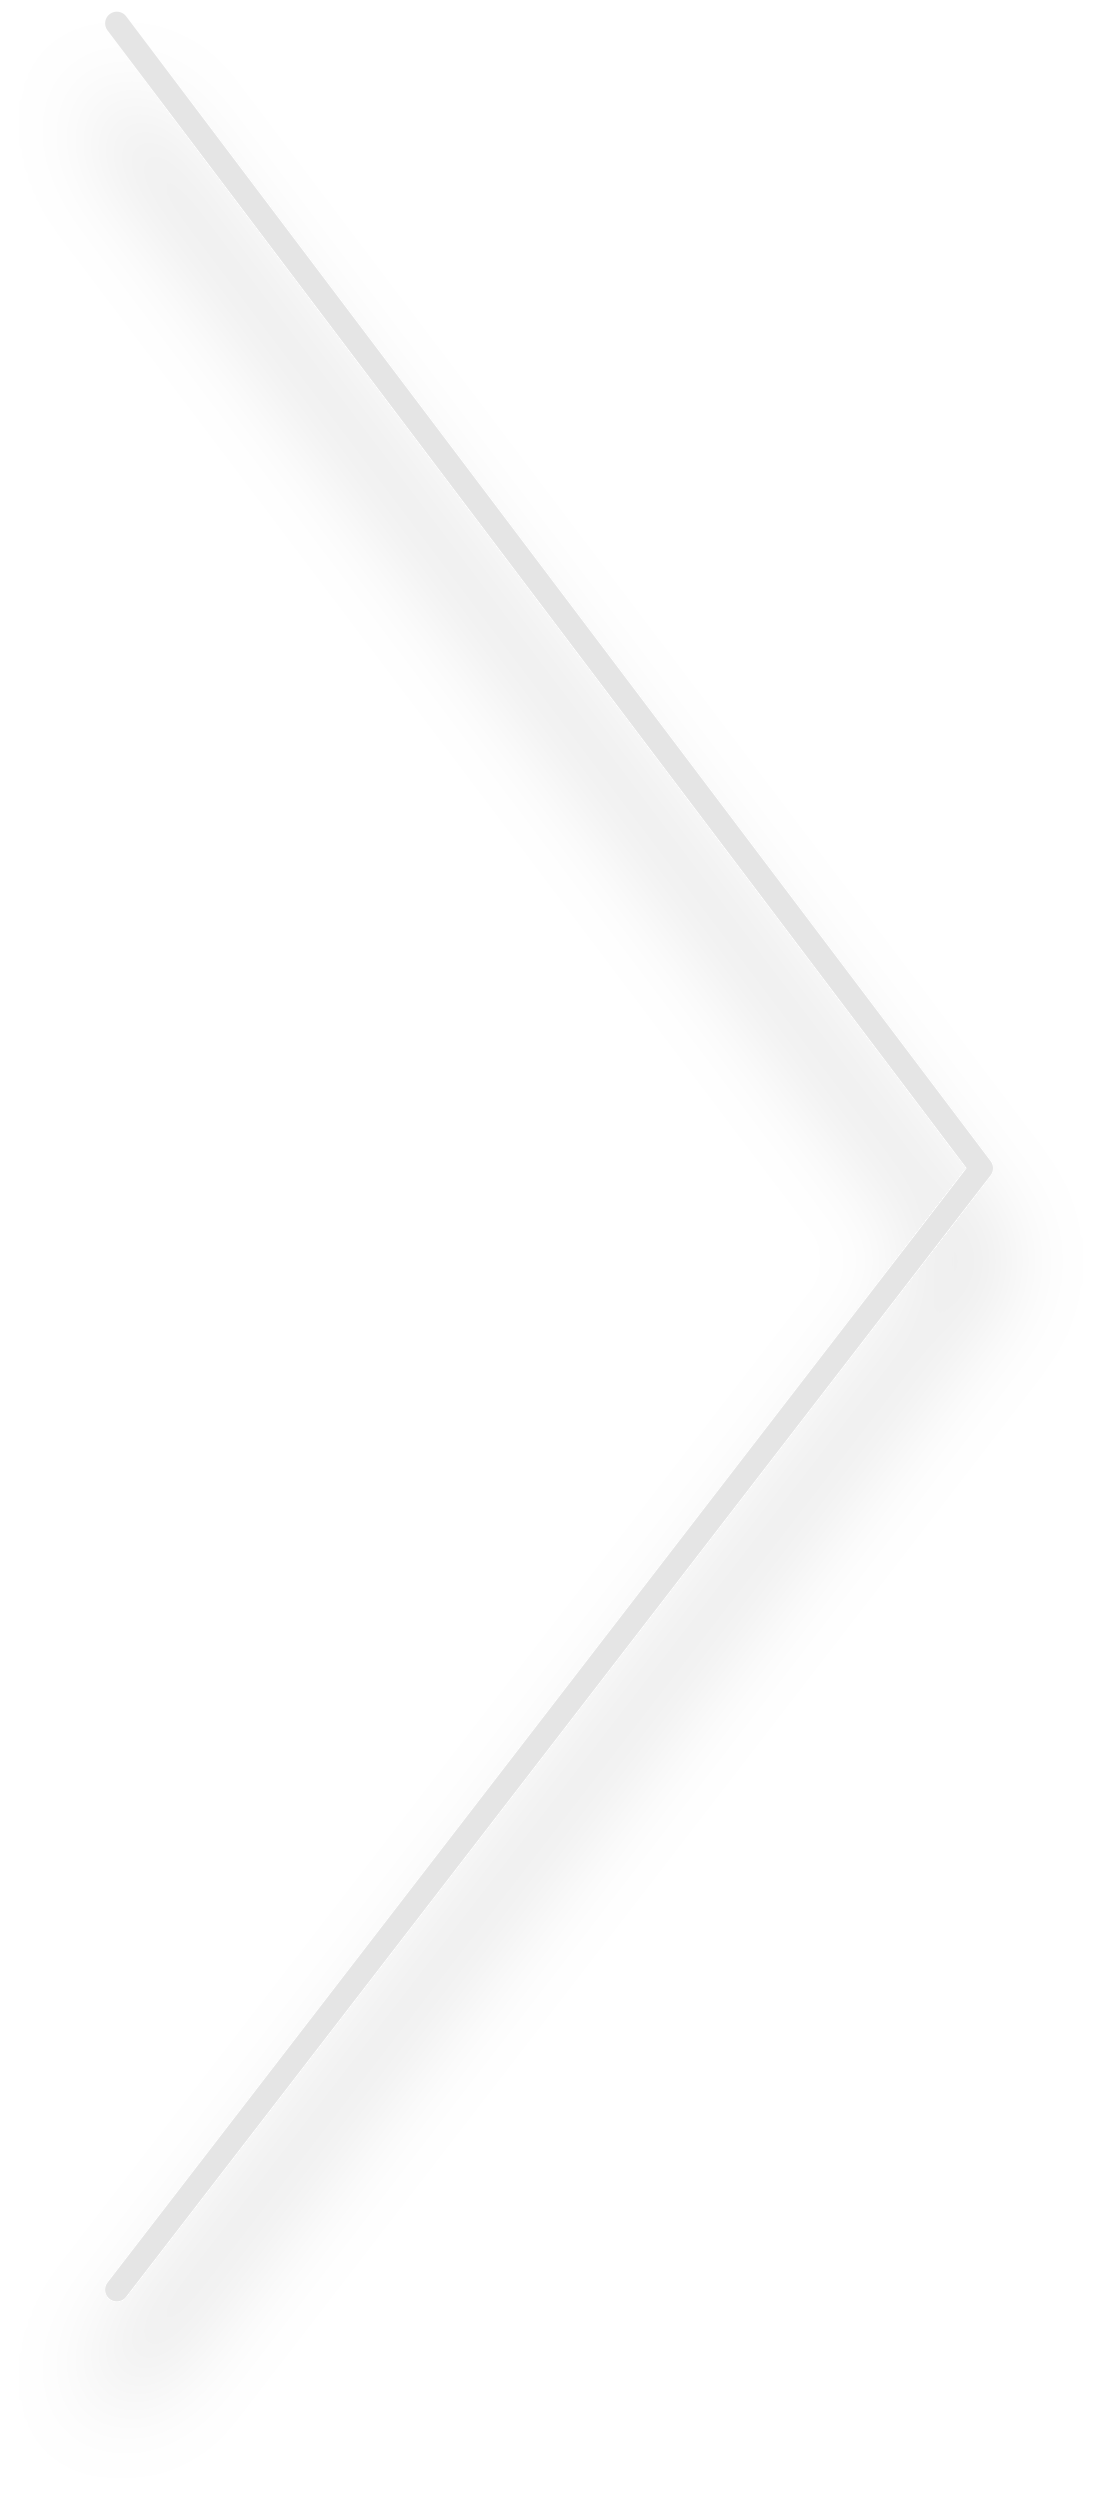
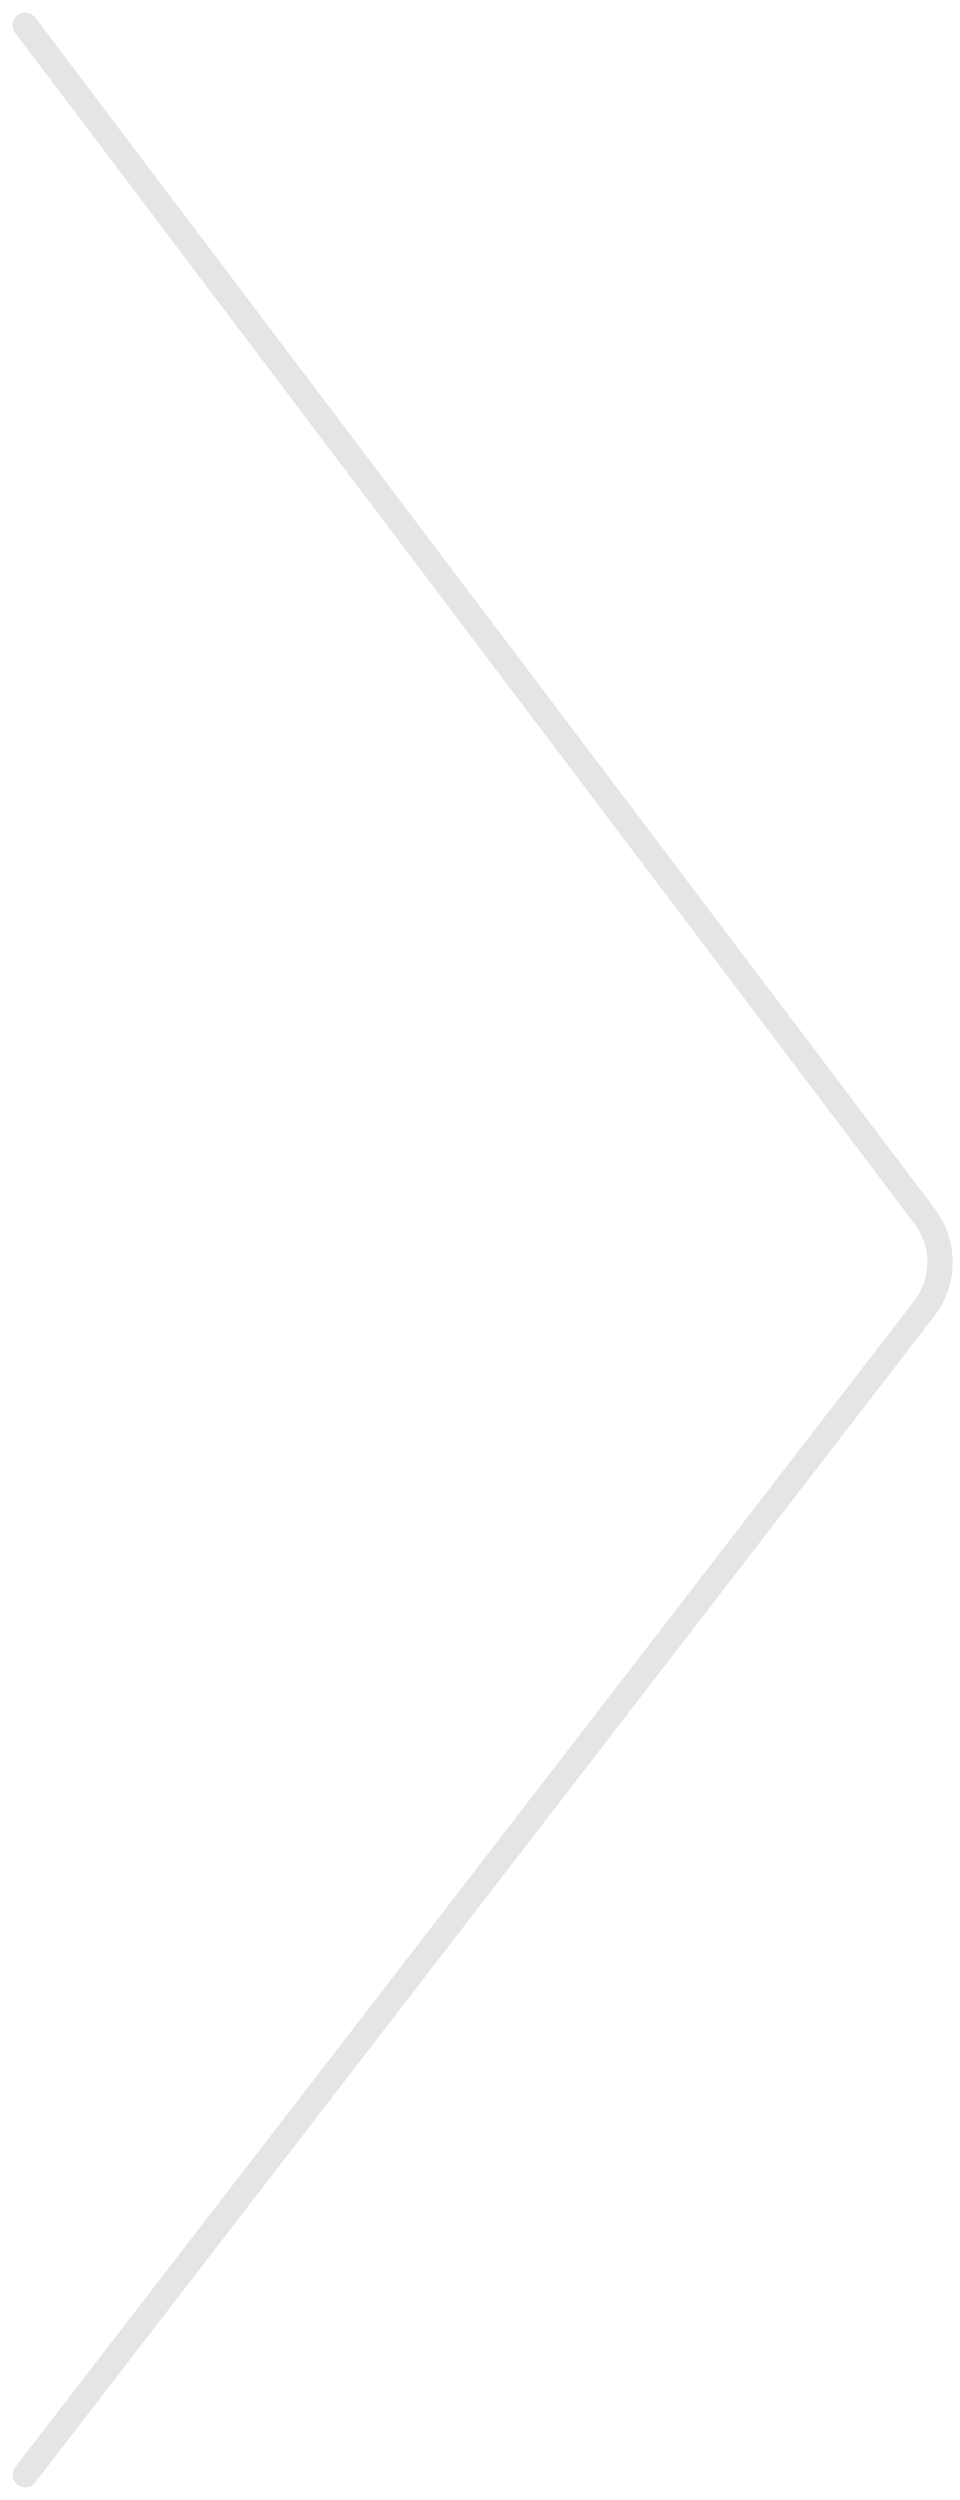
- <svg xmlns="http://www.w3.org/2000/svg" width="47" height="107" viewBox="0 0 47 107" fill="none">
-   <g filter="url(#filter0_d_28_99)">
-     <path d="M5 1C19.449 20.136 27.551 30.864 42 50M42 50C42 50 19.449 79.255 5 98L23.5 74C30.725 64.627 42 50 42 50Z" stroke="#E5E5E5" stroke-linecap="round" stroke-linejoin="round" />
-   </g>
-   <defs>
-     <filter id="filter0_d_28_99" x="0.5" y="0.5" width="46" height="106" filterUnits="userSpaceOnUse" color-interpolation-filters="sRGB">
-       <feFlood flood-opacity="0" result="BackgroundImageFix" />
-       <feColorMatrix in="SourceAlpha" type="matrix" values="0 0 0 0 0 0 0 0 0 0 0 0 0 0 0 0 0 0 127 0" result="hardAlpha" />
-       <feOffset dy="4" />
-       <feGaussianBlur stdDeviation="2" />
-       <feComposite in2="hardAlpha" operator="out" />
-       <feColorMatrix type="matrix" values="0 0 0 0 0 0 0 0 0 0 0 0 0 0 0 0 0 0 0.25 0" />
-       <feBlend mode="normal" in2="BackgroundImageFix" result="effect1_dropShadow_28_99" />
-       <feBlend mode="normal" in="SourceGraphic" in2="effect1_dropShadow_28_99" result="shape" />
-     </filter>
-   </defs>
+ <svg xmlns="http://www.w3.org/2000/svg" width="38" height="99" viewBox="0 0 38 99" fill="none">
+   <path d="M1 1L36.621 48.173C37.435 49.252 37.428 50.742 36.603 51.813L1 98" stroke="#E5E5E5" stroke-linecap="round" stroke-linejoin="round" />
</svg>
